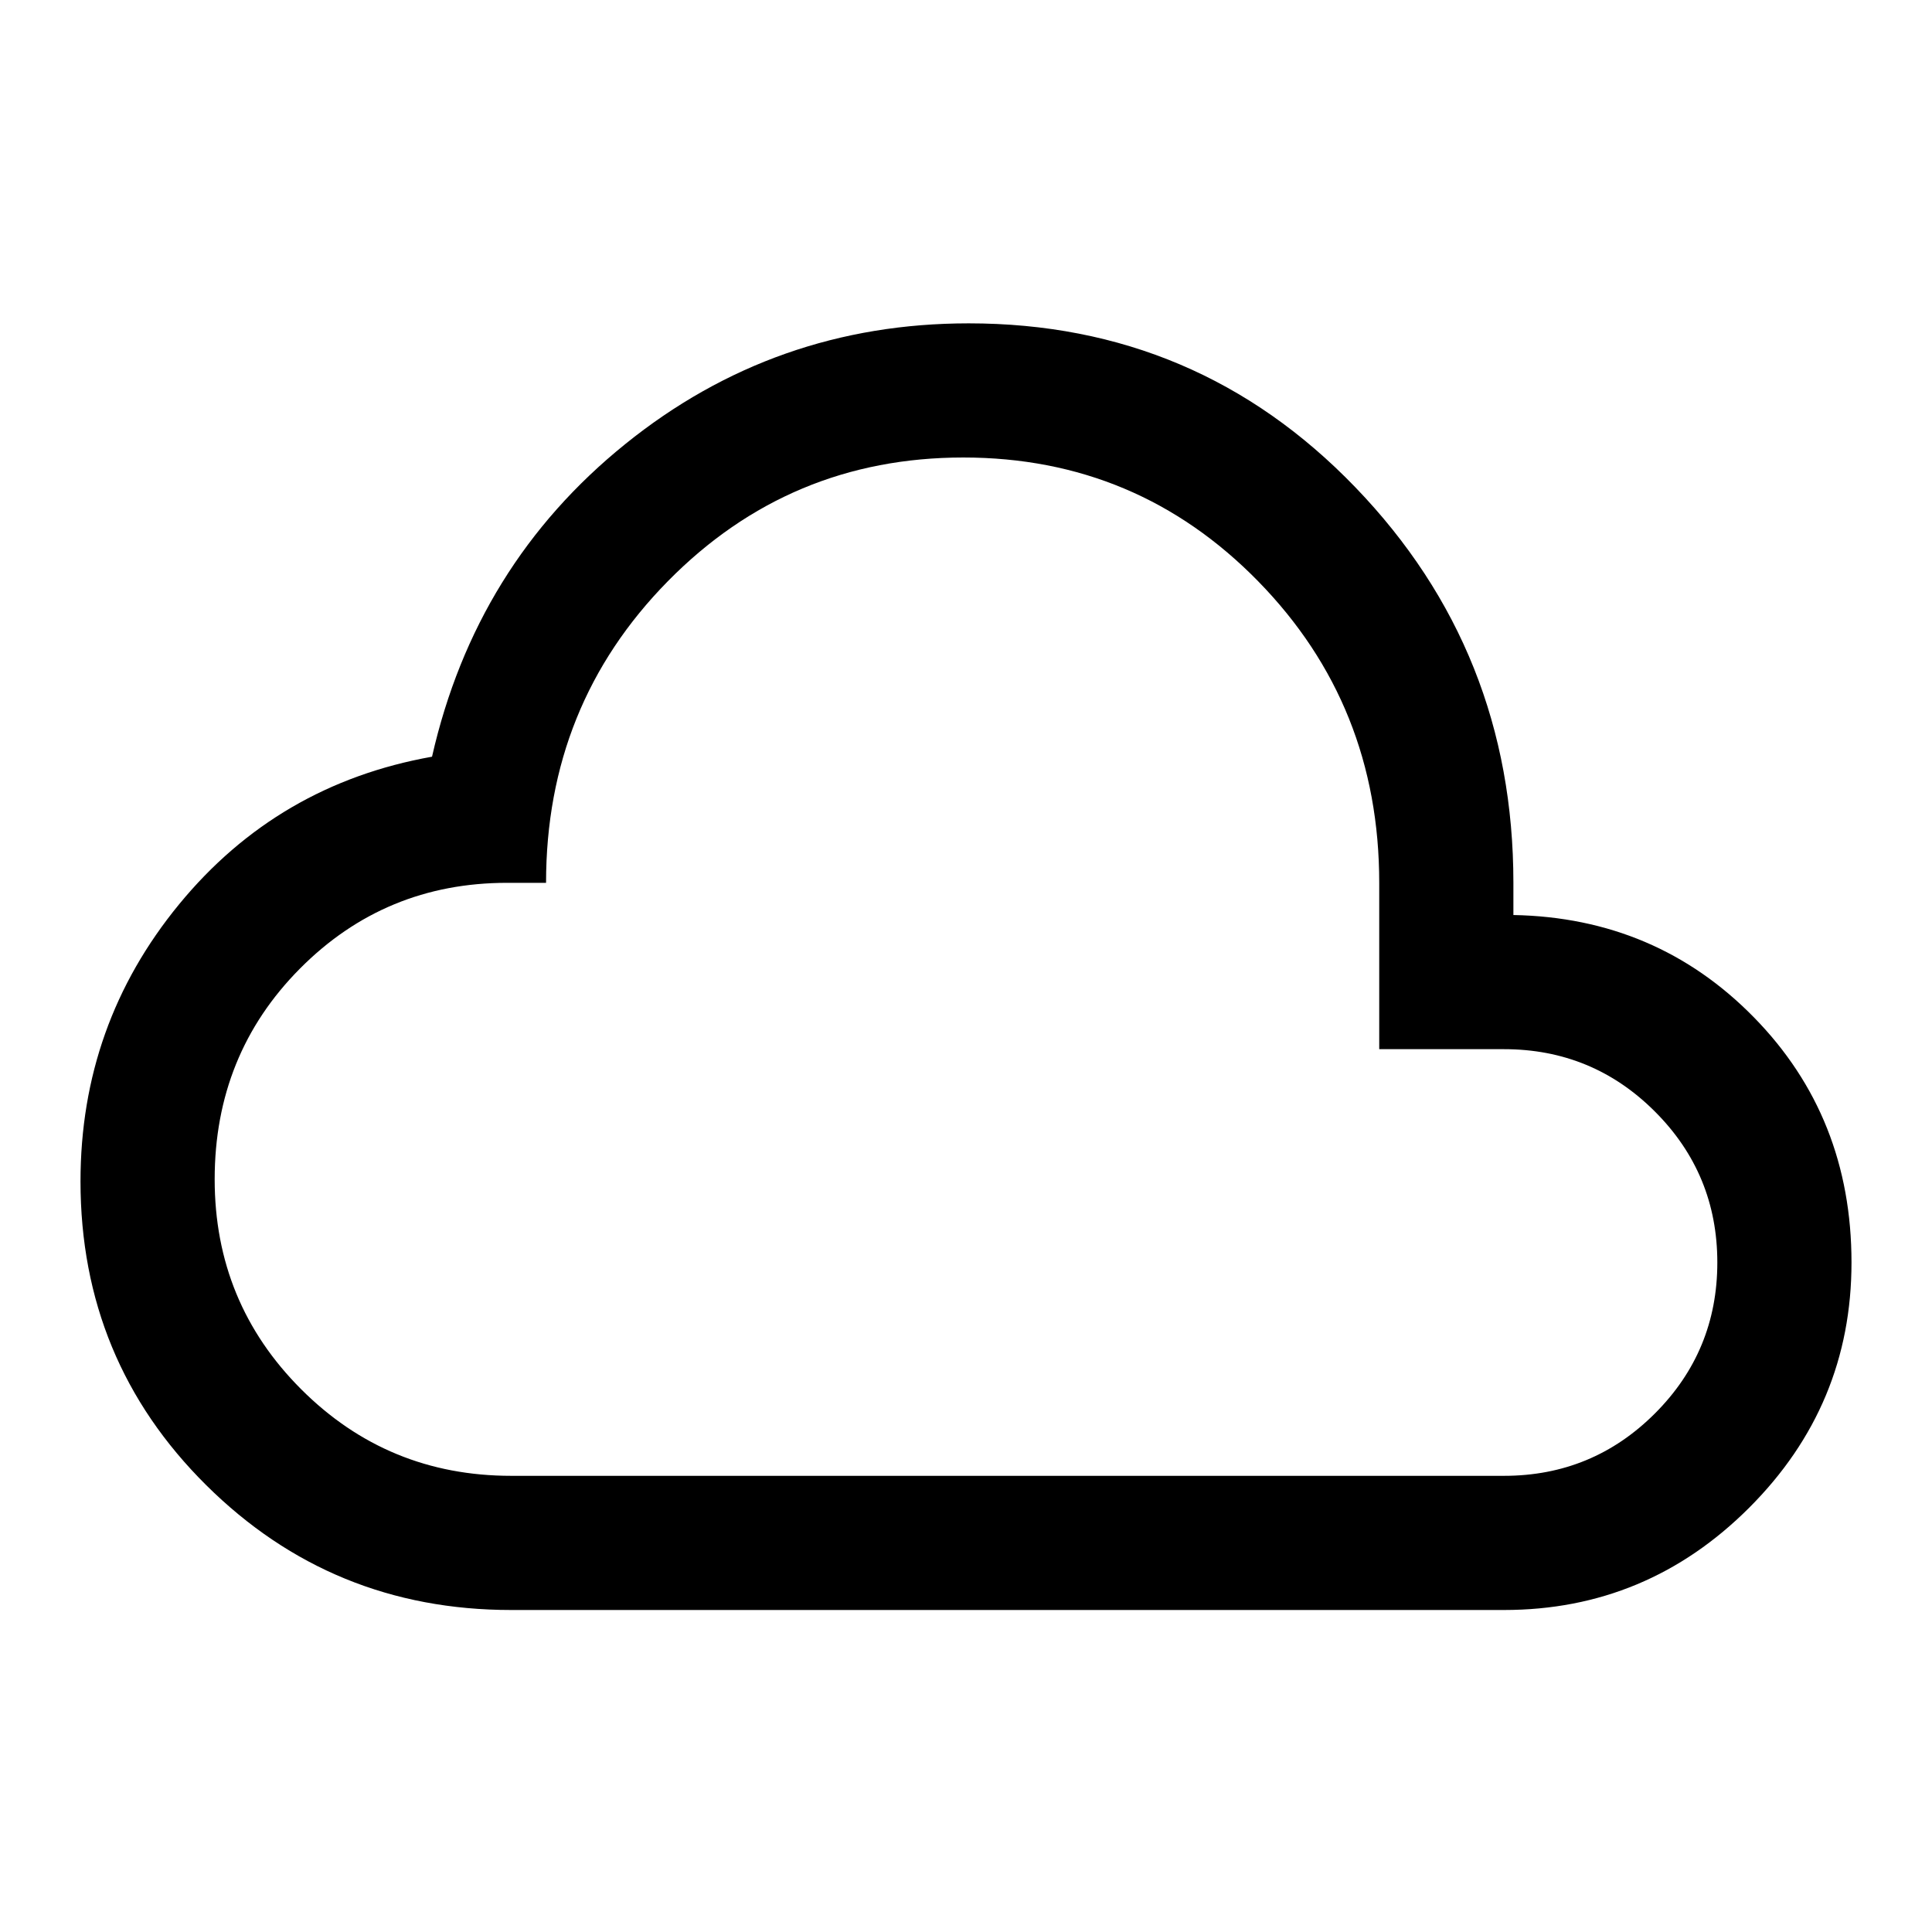
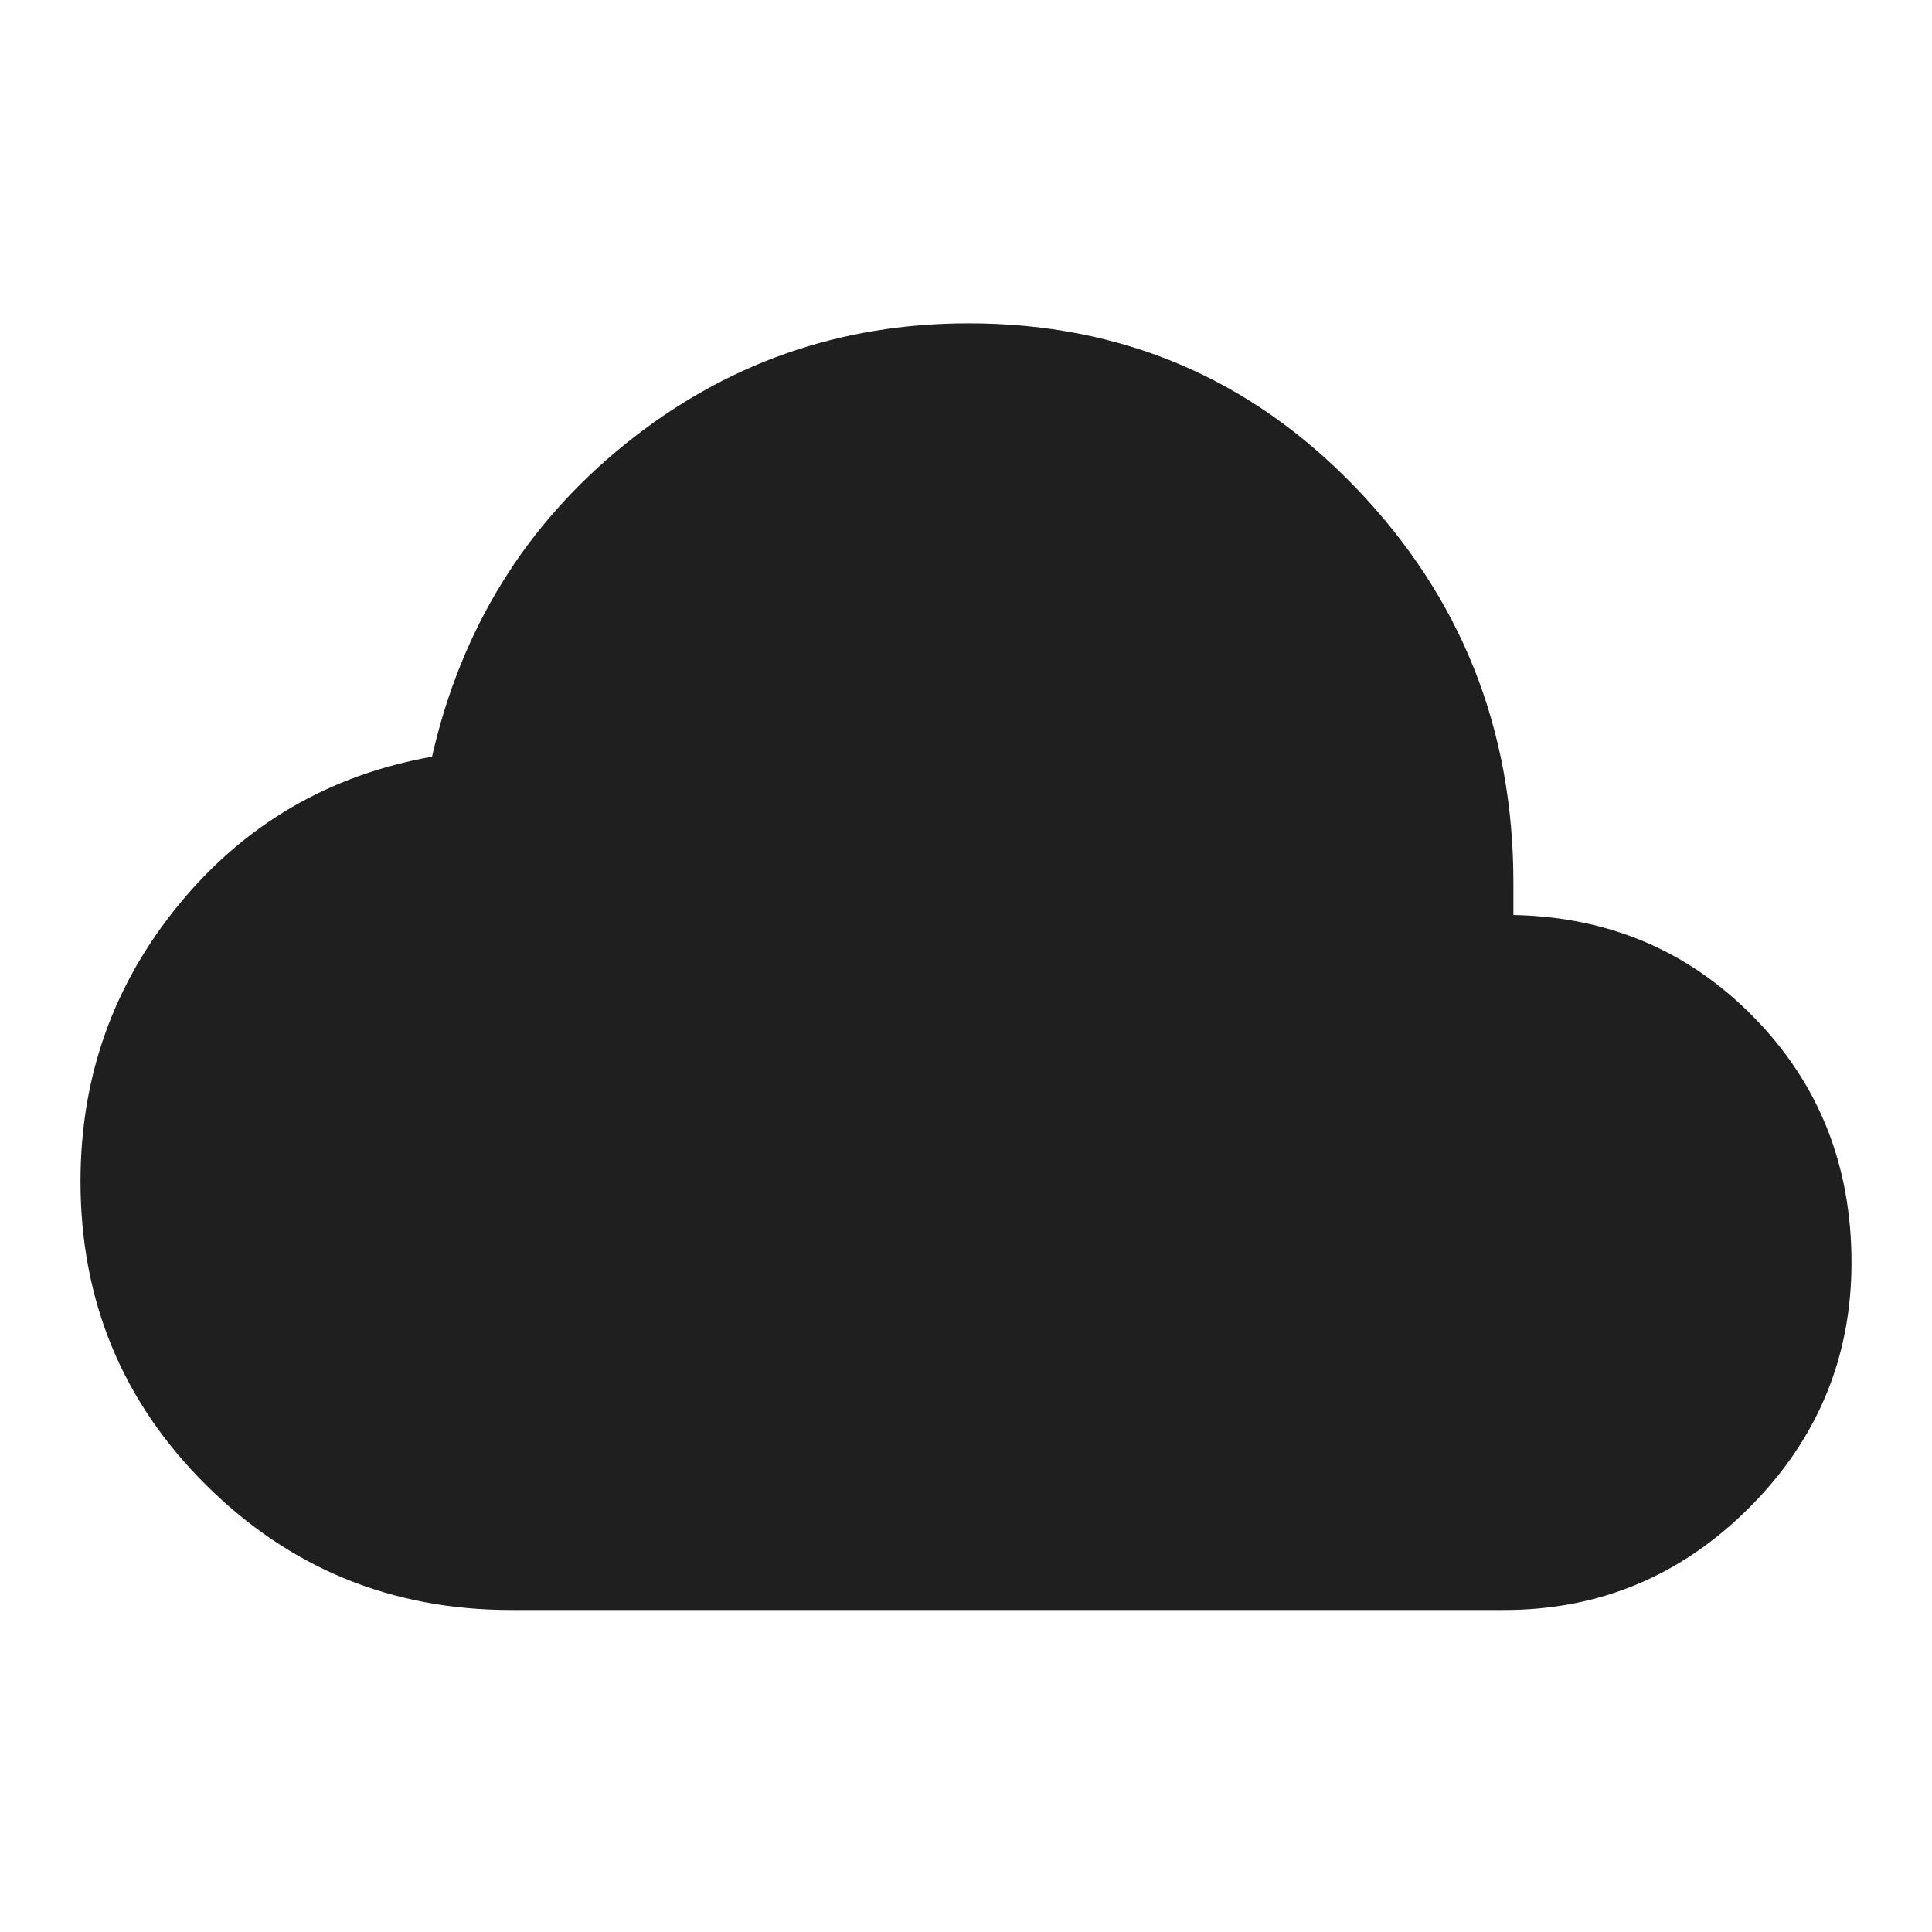
- <svg xmlns="http://www.w3.org/2000/svg" height="40px" viewBox="0 -960 960 960" width="40px" fill="#000000">
-   <path d="M254-160q-89 0-151.5-62T40-373q0-78 49-137.67 49-59.66 125.67-73.33 21.66-95.33 96-155.33 74.33-60 170.66-60 113.67 0 192.17 81.5 78.5 81.5 78.5 196.5v16q71 1.33 119.5 50.83T920-332.67q0 71-50.83 121.84Q818.33-160 747.33-160H254Zm0-66.67h493.33q44 0 75-31t31-75q0-44-31-75t-75-31h-62v-82.66q0-88.34-60.16-149.84-60.17-61.5-146.5-61.5-86.34 0-146.84 61.5t-60.5 149.84H252q-60.67 0-103 42.66Q106.67-436 106.67-374q0 61.33 43 104.33t104.33 43ZM480-480Z" />
+ <svg xmlns="http://www.w3.org/2000/svg" height="40px" viewBox="0 -960 960 960" width="40px" fill="#1f1f1f">
+   <path d="M254-160q-89 0-151.5-62T40-373q0-78 49-137.67 49-59.66 125.67-73.33 21.66-95.33 96-155.33 74.33-60 170.66-60 113.67 0 192.17 81.5 78.5 81.5 78.5 196.5v16q71 1.33 119.5 50.83T920-332.67q0 71-50.83 121.84Q818.33-160 747.33-160H254Z" />
</svg>
